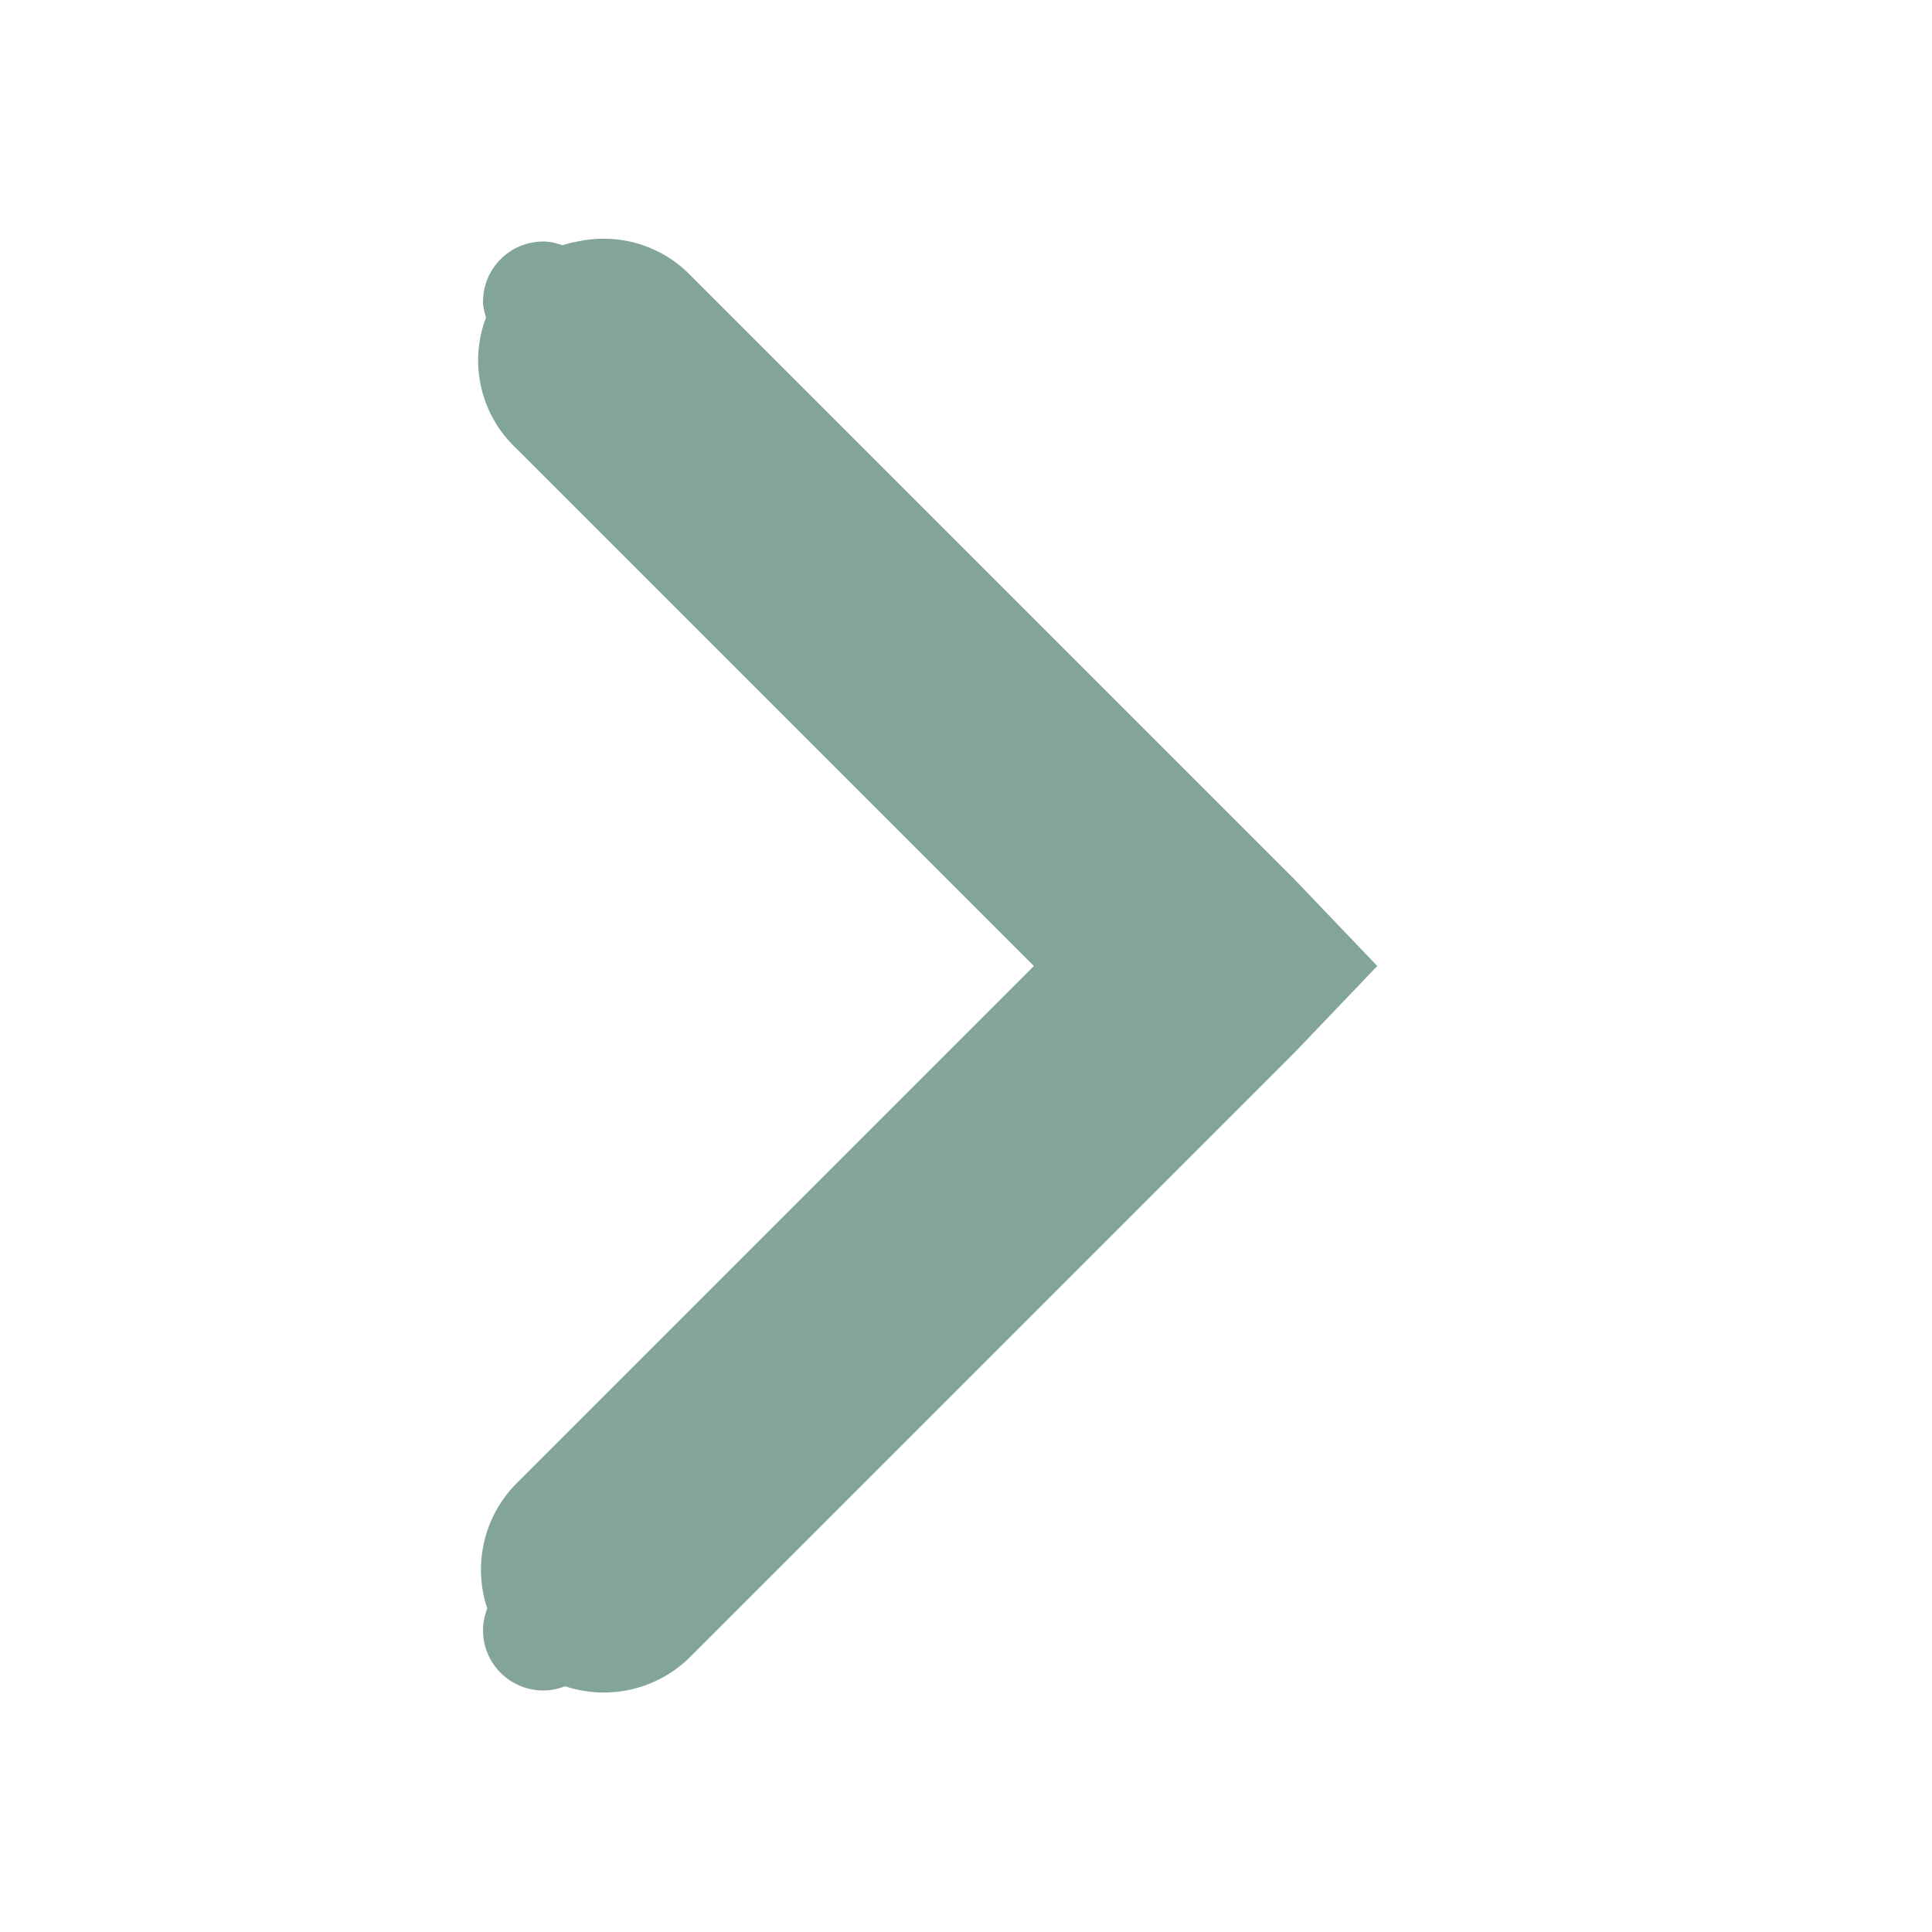
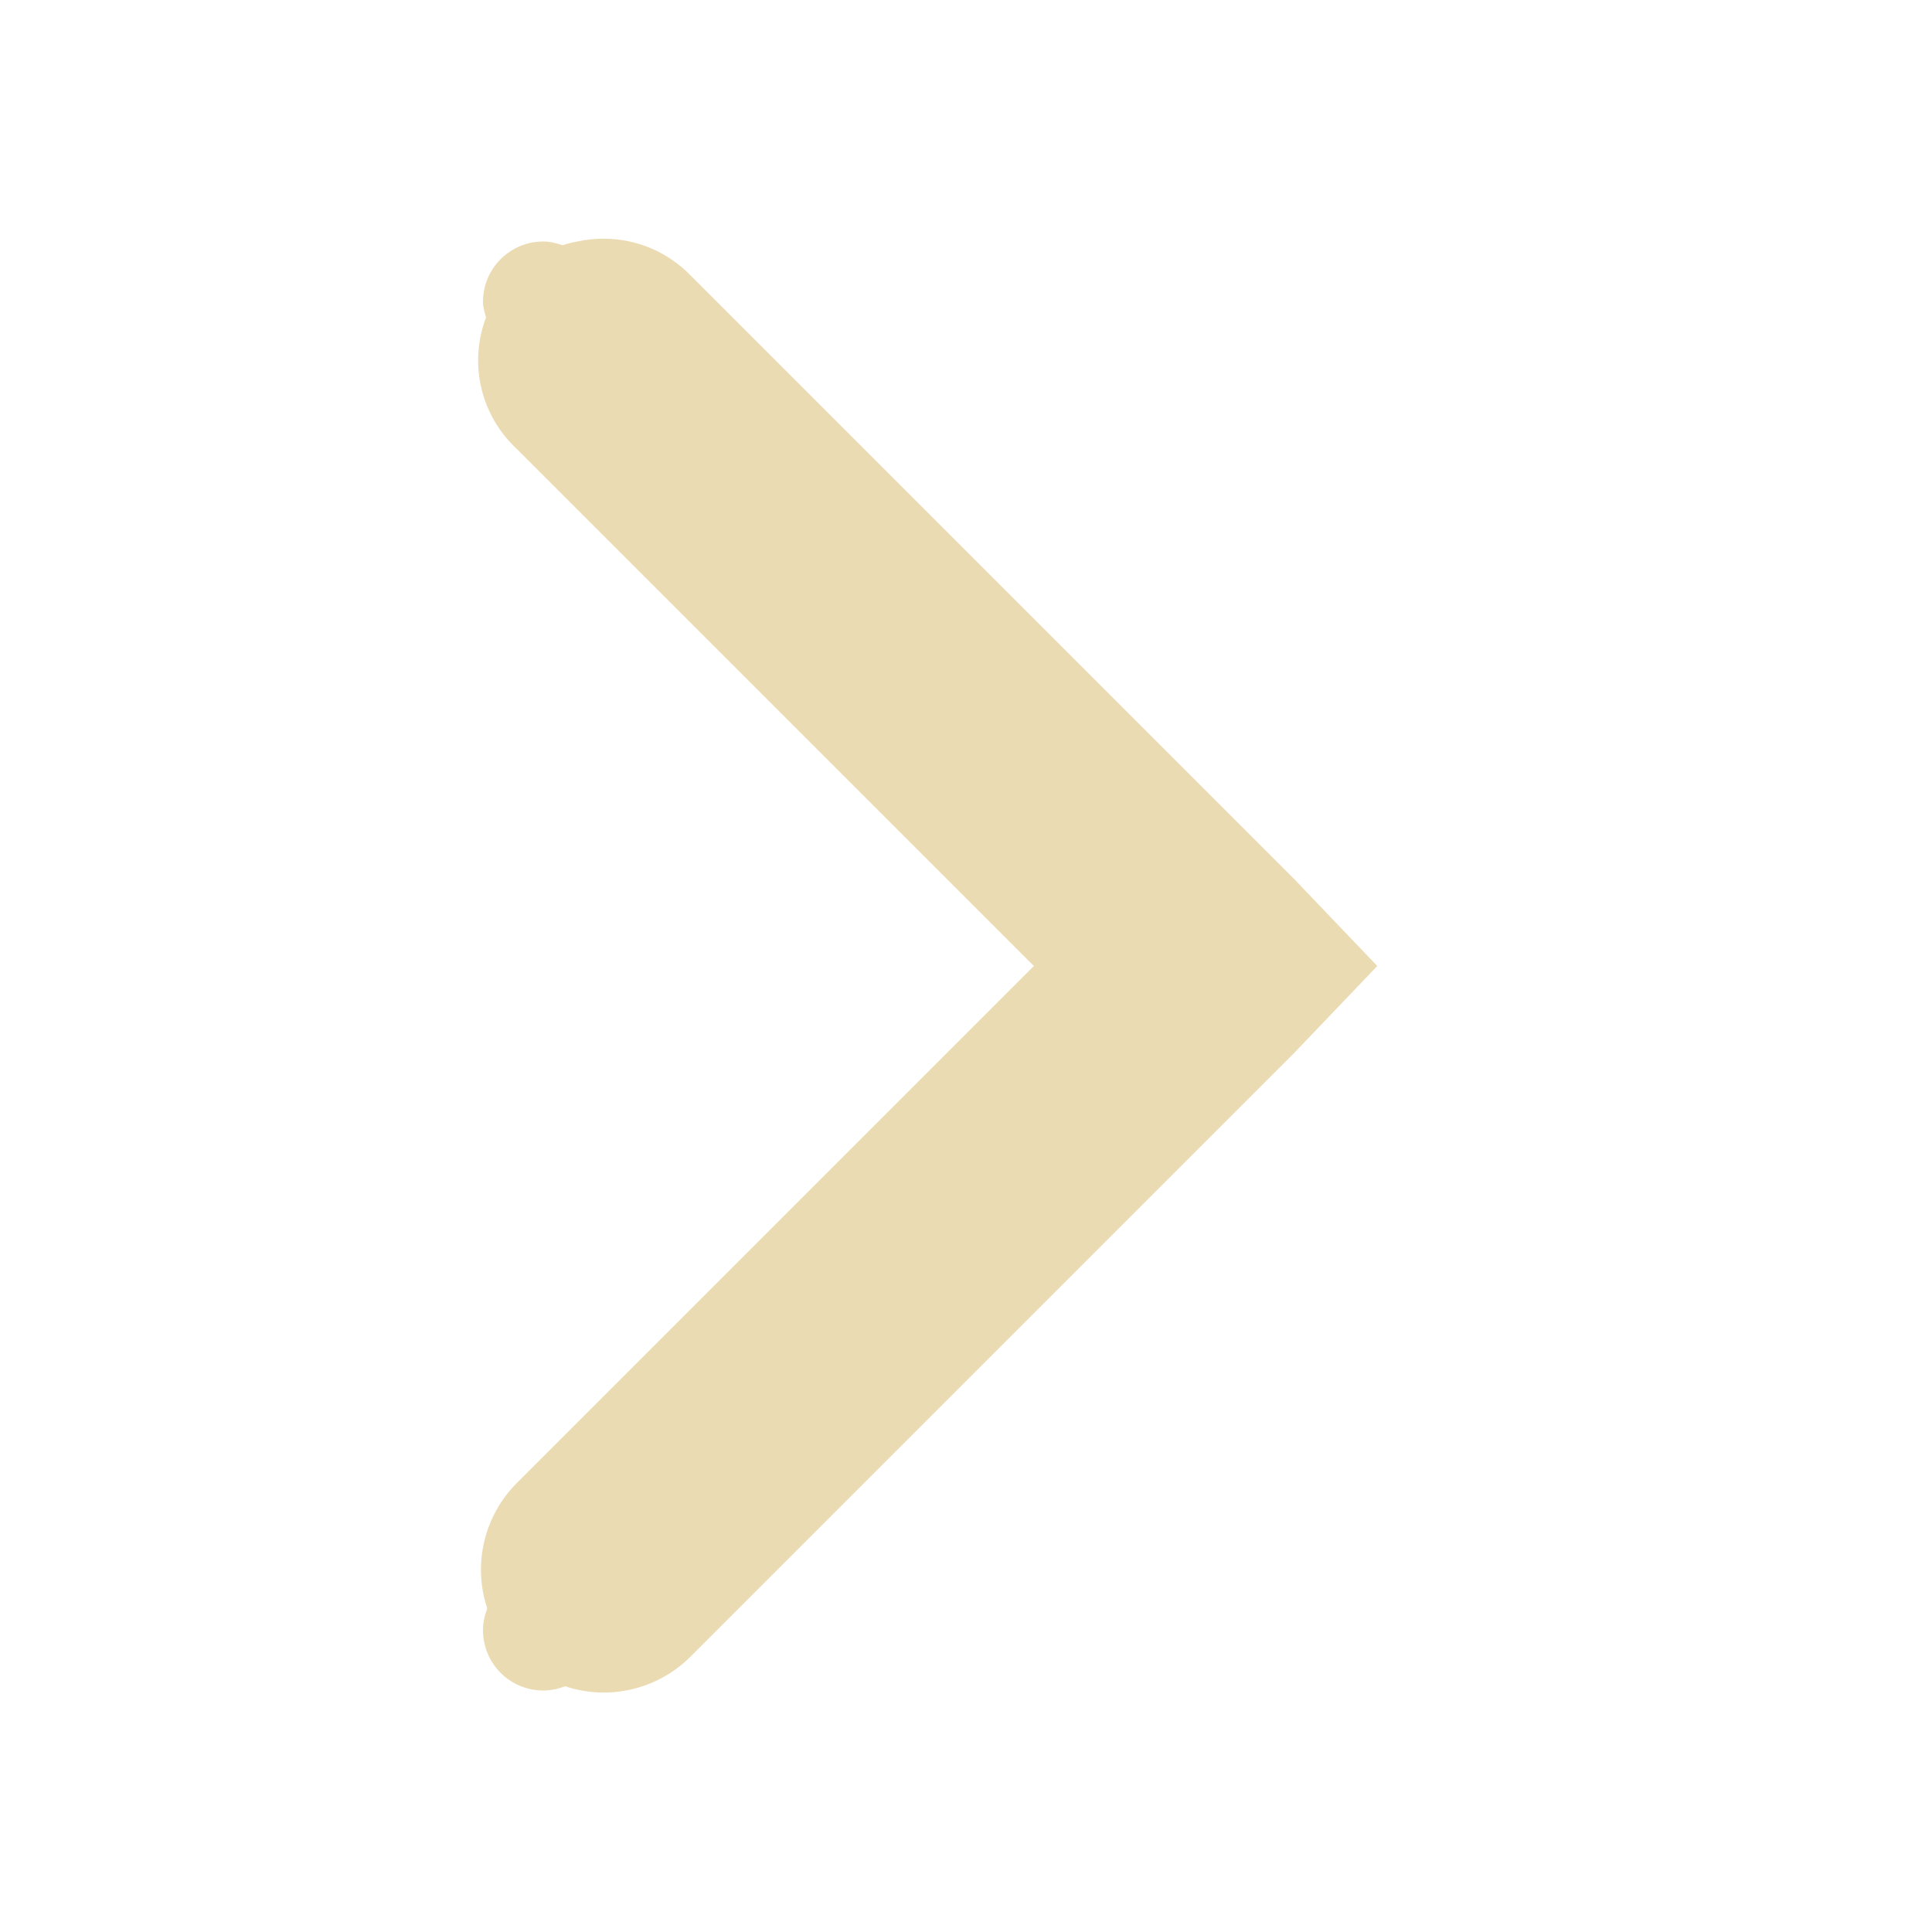
<svg xmlns="http://www.w3.org/2000/svg" xmlns:ns1="http://www.openswatchbook.org/uri/2009/osb" xmlns:xlink="http://www.w3.org/1999/xlink" height="16" id="svg7384" version="1.1" width="16">
  <defs id="defs7386">
    <linearGradient id="selected_bg_color" ns1:paint="solid">
-       <stop style="stop-color:#83a598;stop-opacity:1;" offset="0" id="stop4149" />
+       <stop style="stop-color:#ebdbb2;stop-opacity:1;" offset="0" id="stop4149" />
    </linearGradient>
    <linearGradient xlink:href="#selected_bg_color" id="linearGradient4151" x1="328.683" y1="748.976" x2="328.683" y2="761.017" gradientUnits="userSpaceOnUse" gradientTransform="translate(-321.0002,-747)" />
  </defs>
  <g id="layer9" style="display:inline" transform="translate(-321.0002,-747)" />
  <g id="layer10" transform="translate(-321.0002,-747)" />
  <g id="layer11" transform="translate(-321.0002,-747)" />
  <g id="layer13" transform="translate(-321.0002,-747)" />
  <g id="layer14" transform="translate(-321.0002,-747)" />
  <g id="layer15" style="display:inline" transform="translate(-321.0002,-747)" />
  <g id="g71291" style="display:inline" transform="translate(-321.0002,-747)" />
  <g id="g4953" style="display:inline" transform="translate(-321.0002,-747)" />
  <g id="layer12" style="display:inline" transform="translate(-321.0002,-747)">
    <path style="font-size:medium;font-style:normal;font-variant:normal;font-weight:normal;font-stretch:normal;text-indent:0;text-align:start;text-decoration:none;line-height:normal;letter-spacing:normal;word-spacing:normal;text-transform:none;direction:ltr;block-progression:tb;writing-mode:lr-tb;text-anchor:start;baseline-shift:baseline;color:#000000;fill:url(#linearGradient4151);fill-opacity:1;stroke:none;stroke-width:2;marker:none;visibility:visible;display:inline;overflow:visible;enable-background:accumulate;font-family:Sans;-inkscape-font-specification:Sans" d="M 5.002 1.977 A 1 1 0 0 0 4.781 2 A 1 1 0 0 0 4.658 2.031 C 4.608 2.014 4.556 2 4.5 2 C 4.223 2 4 2.223 4 2.5 C 4 2.546 4.014 2.587 4.025 2.629 A 1 1 0 0 0 4.281 3.719 L 8.562 8 L 4.281 12.281 A 1.016 1.016 0 0 0 4.035 13.32 C 4.014 13.376 4 13.436 4 13.5 C 4 13.777 4.223 14 4.5 14 C 4.564 14 4.624 13.986 4.68 13.965 A 1.016 1.016 0 0 0 5.719 13.719 L 10.719 8.719 L 11.406 8 L 10.719 7.281 L 5.719 2.281 A 1 1 0 0 0 5.002 1.977 z " transform="translate(321.0002,747)" id="path8460" />
  </g>
</svg>
